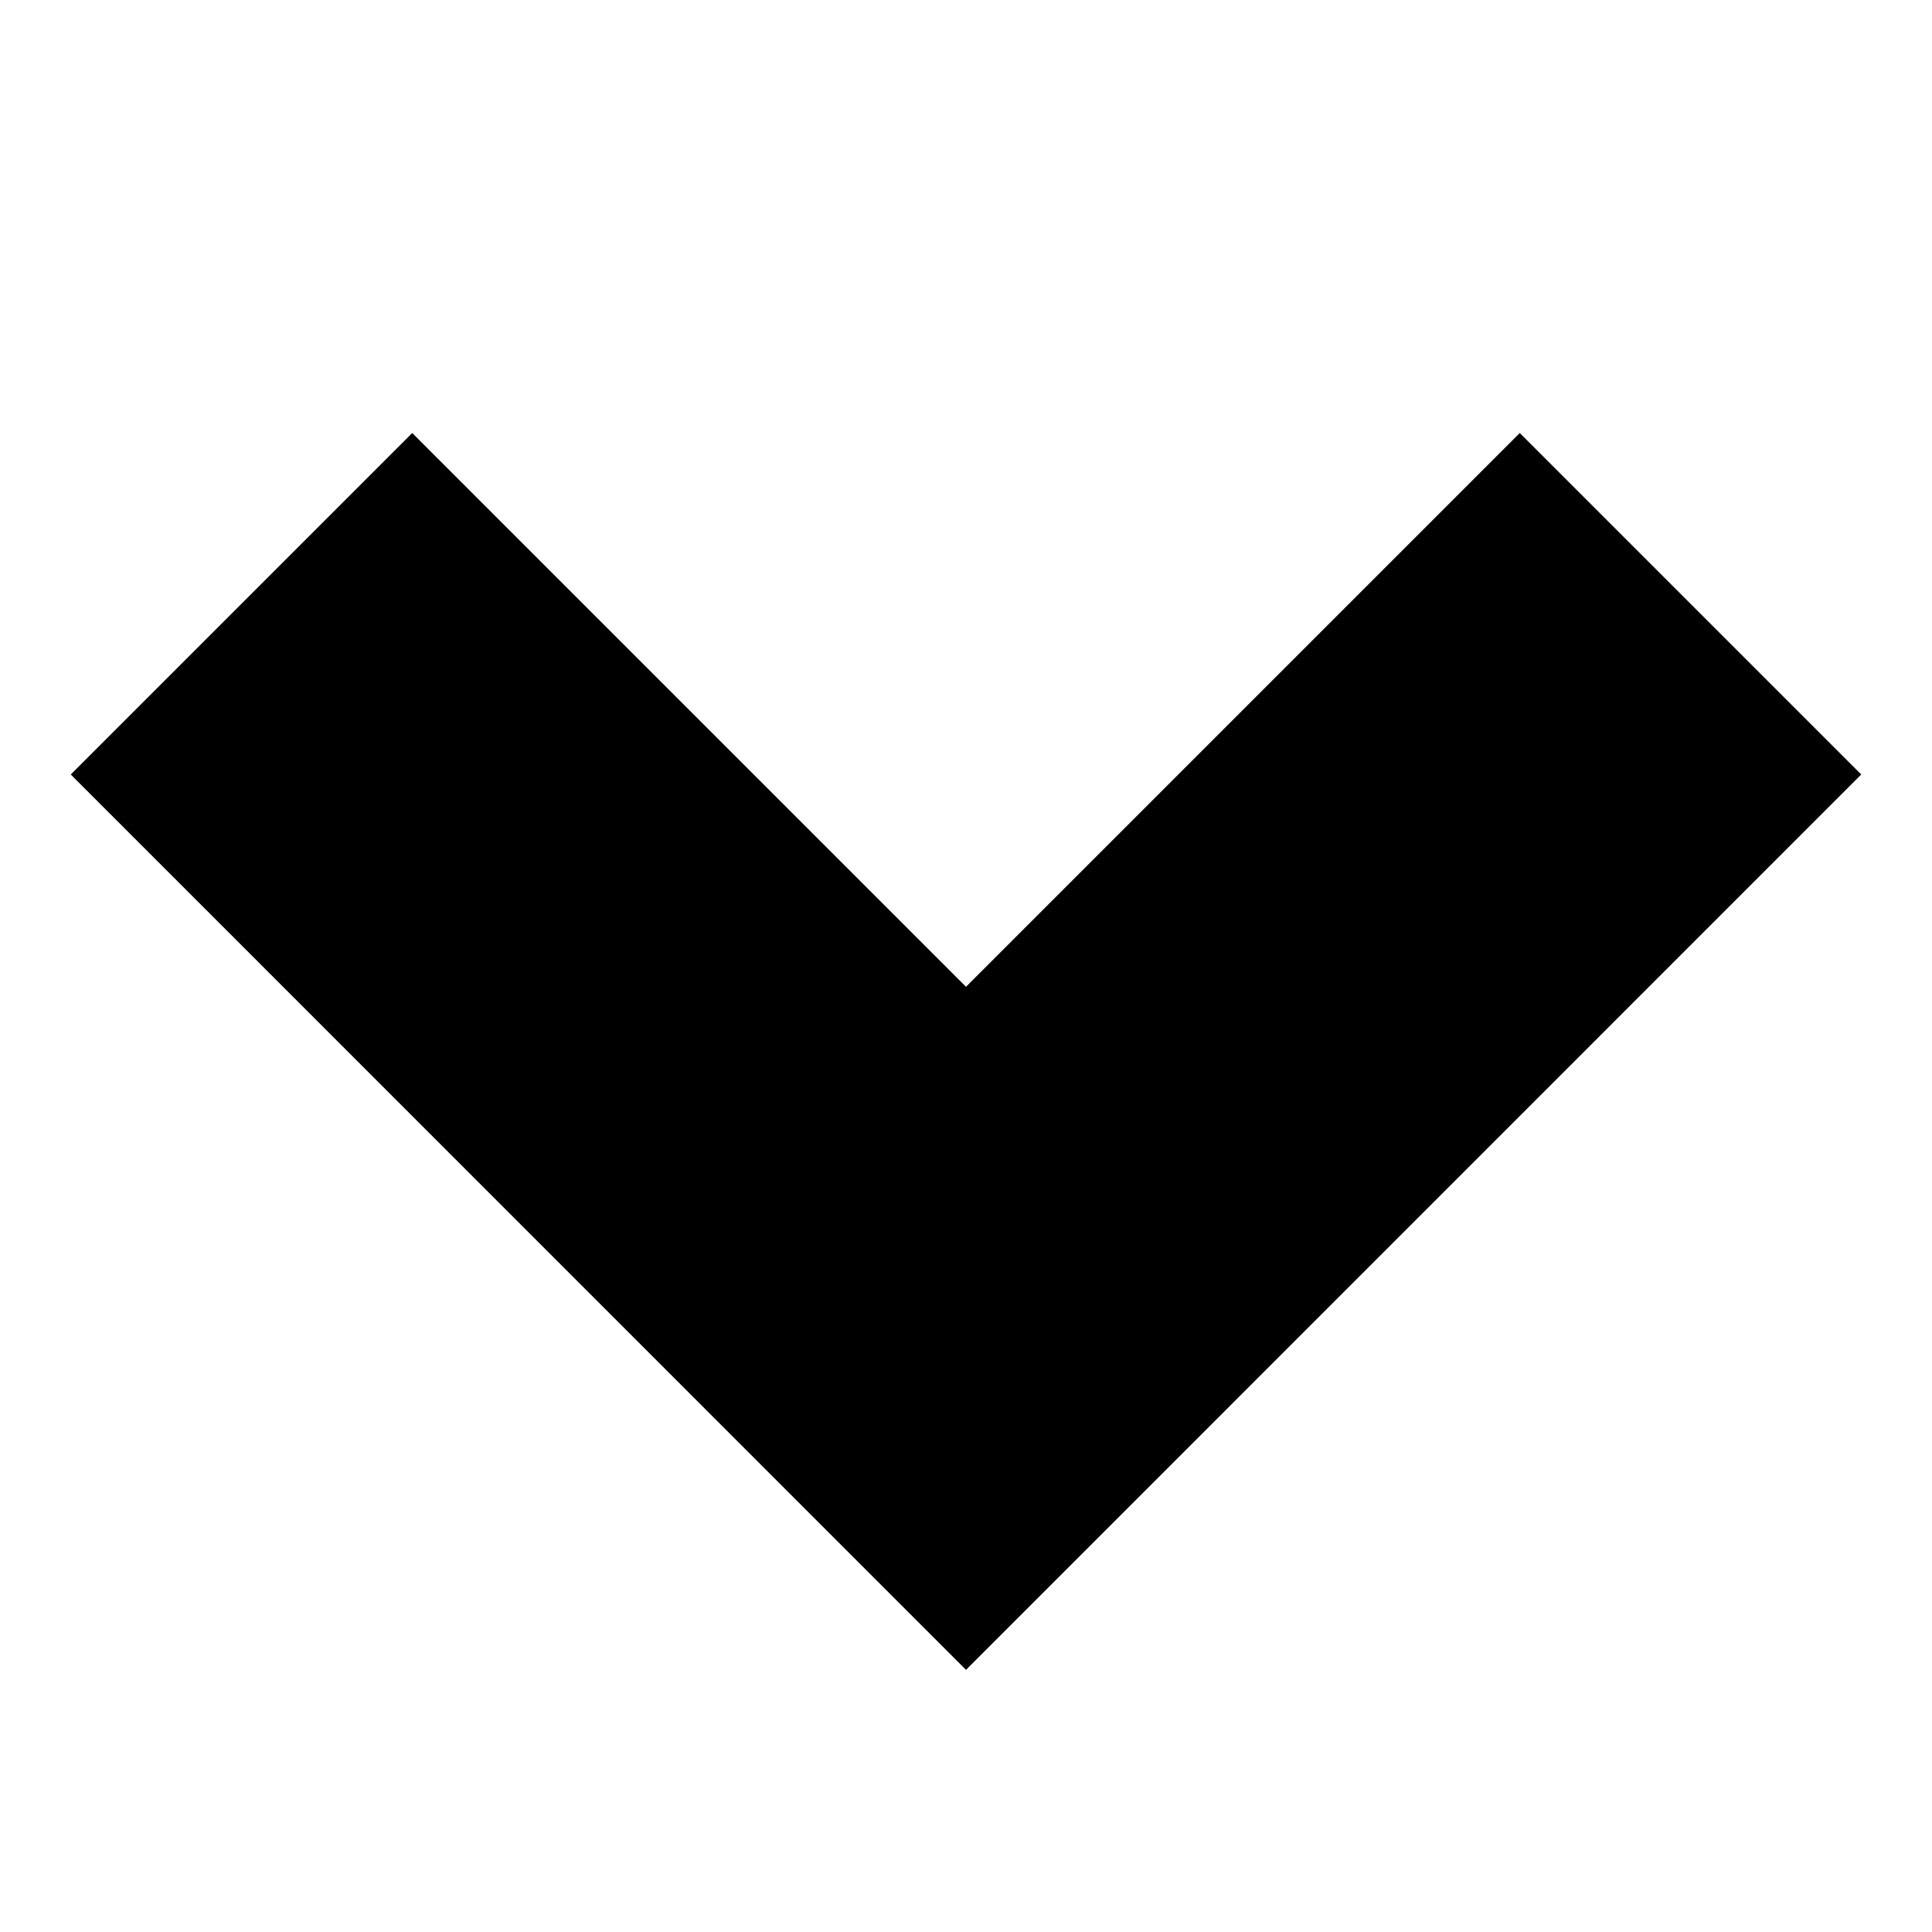
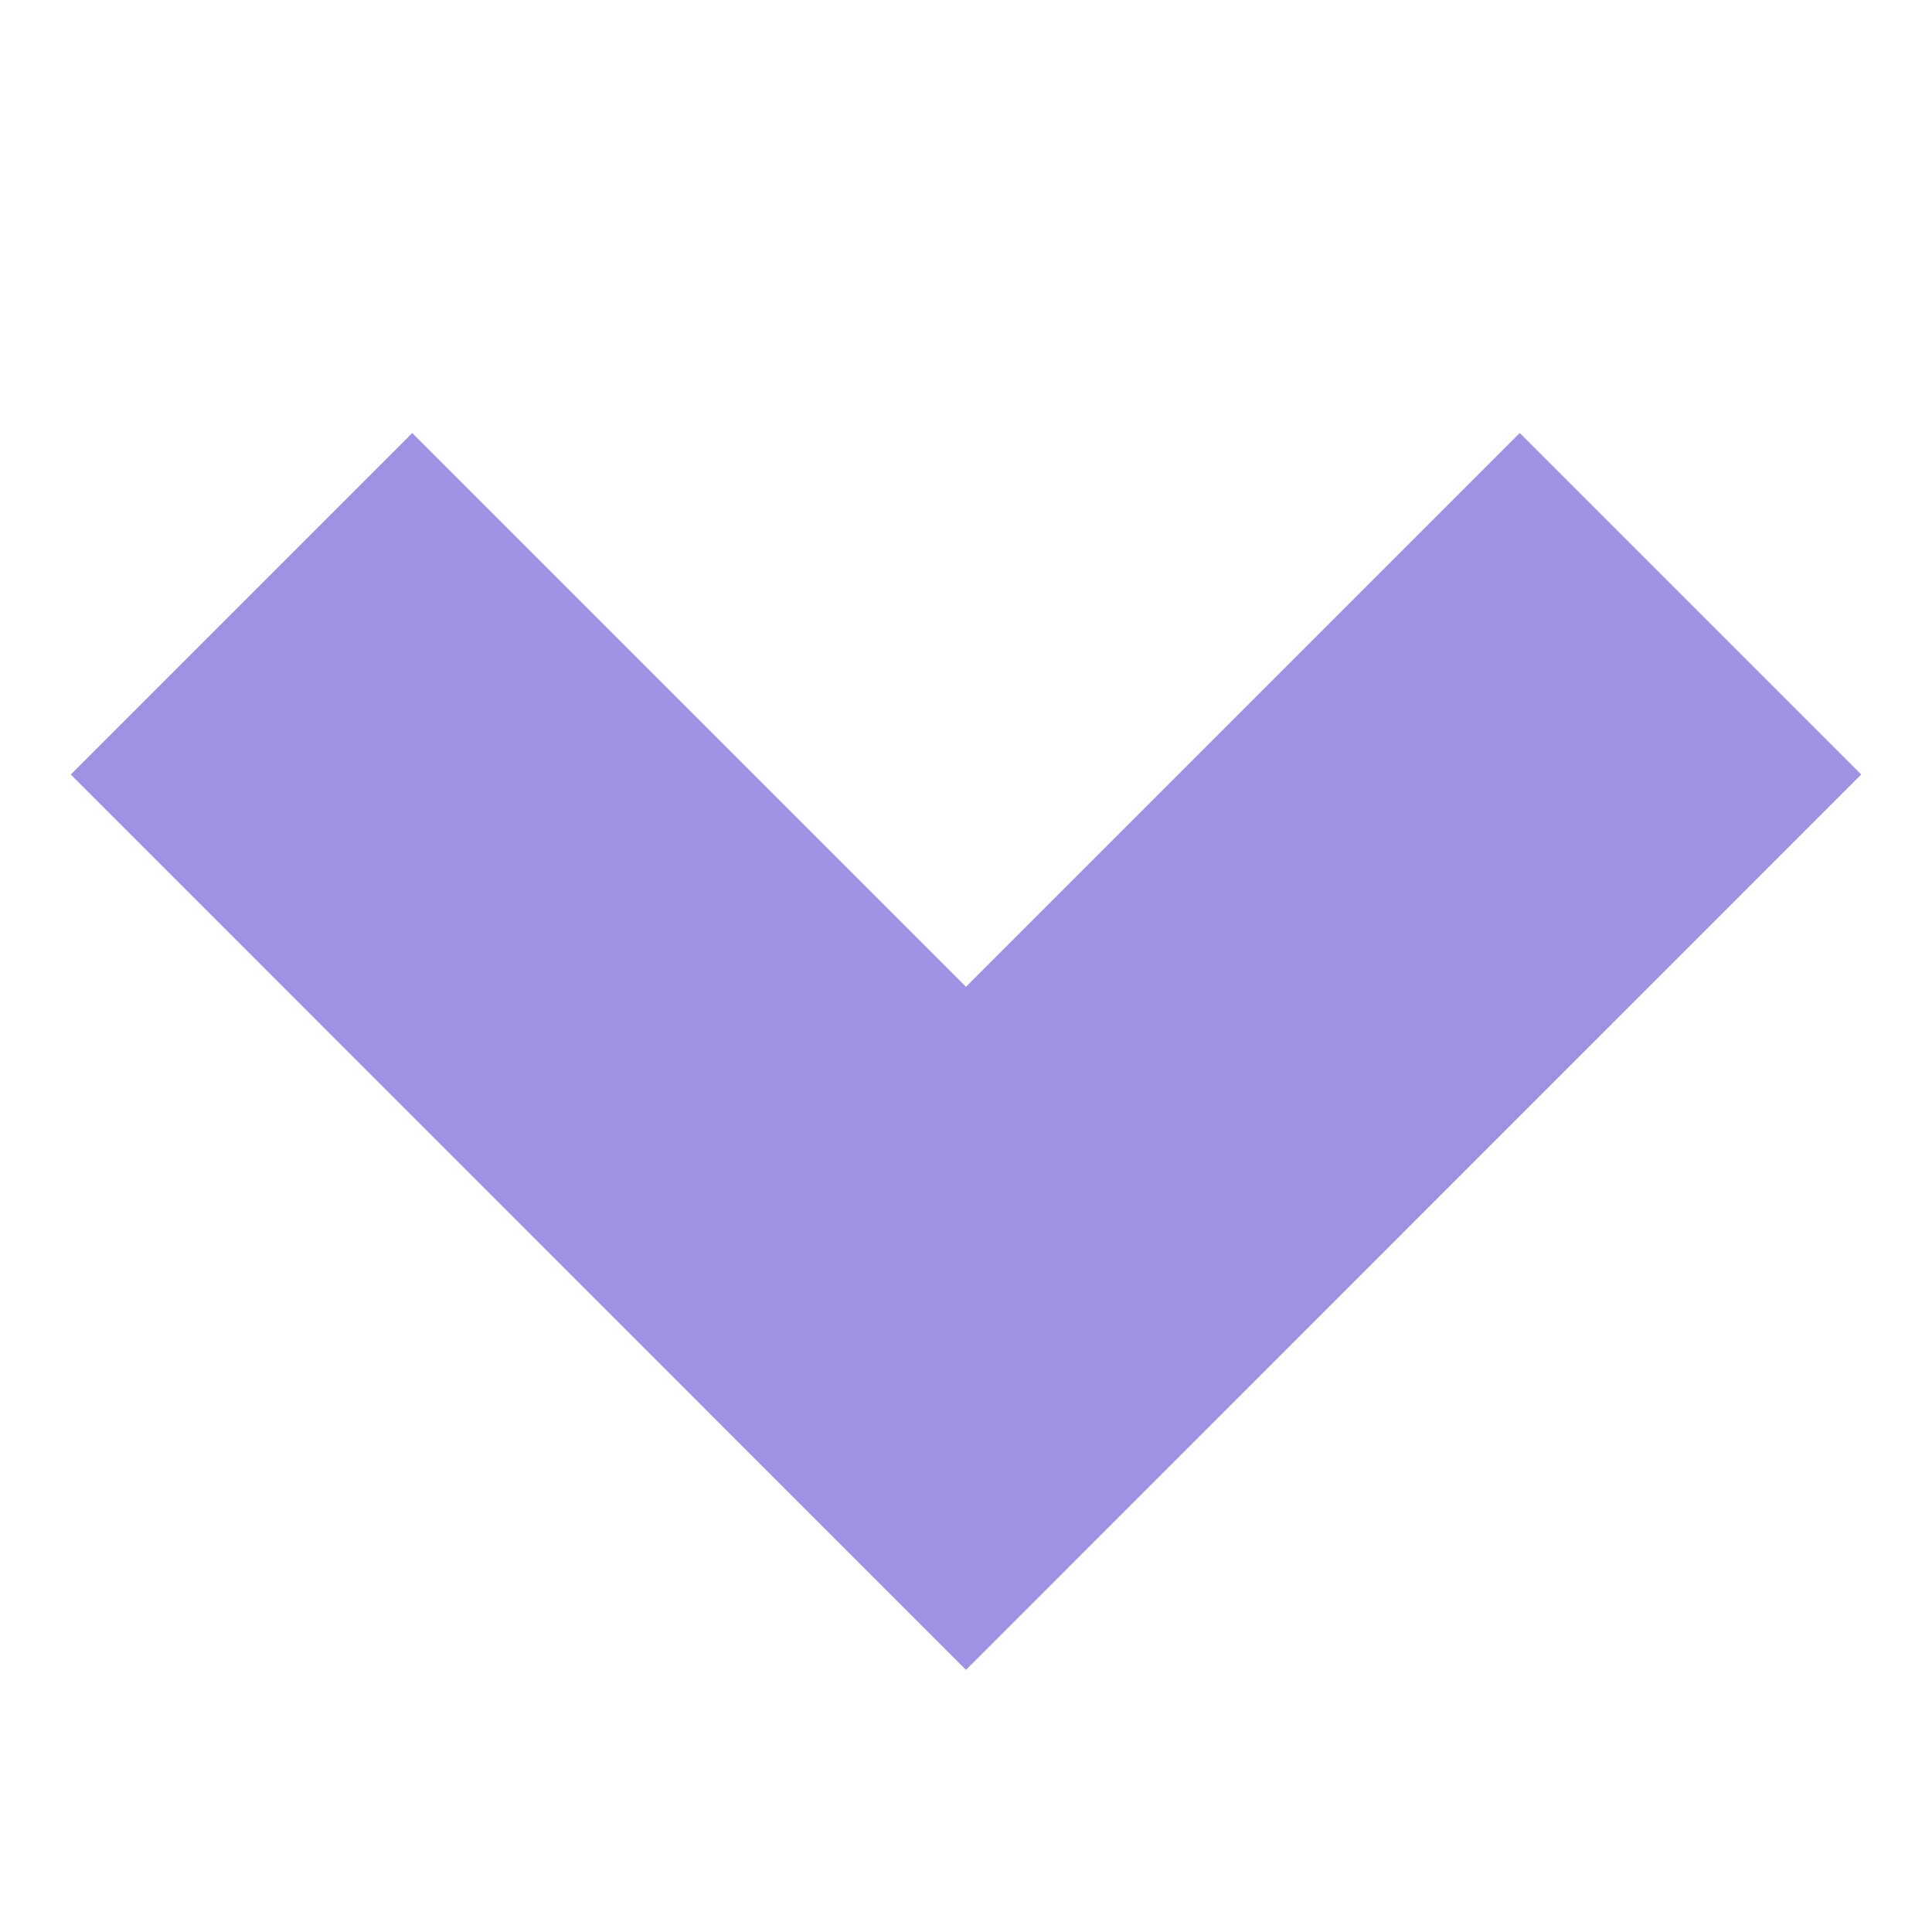
<svg xmlns="http://www.w3.org/2000/svg" width="800px" height="800px" viewBox="0 0 16 16" fill="none">
-   <path d="M8 8.172L3.414 3.586L0.586 6.414L8 13.829L15.414 6.414L12.586 3.586L8 8.172Z" fill="#000000" />
+   <path d="M8 8.172L3.414 3.586L0.586 6.414L8 13.829L15.414 6.414L12.586 3.586L8 8.172Z" fill="#9f91e4" />
</svg>
